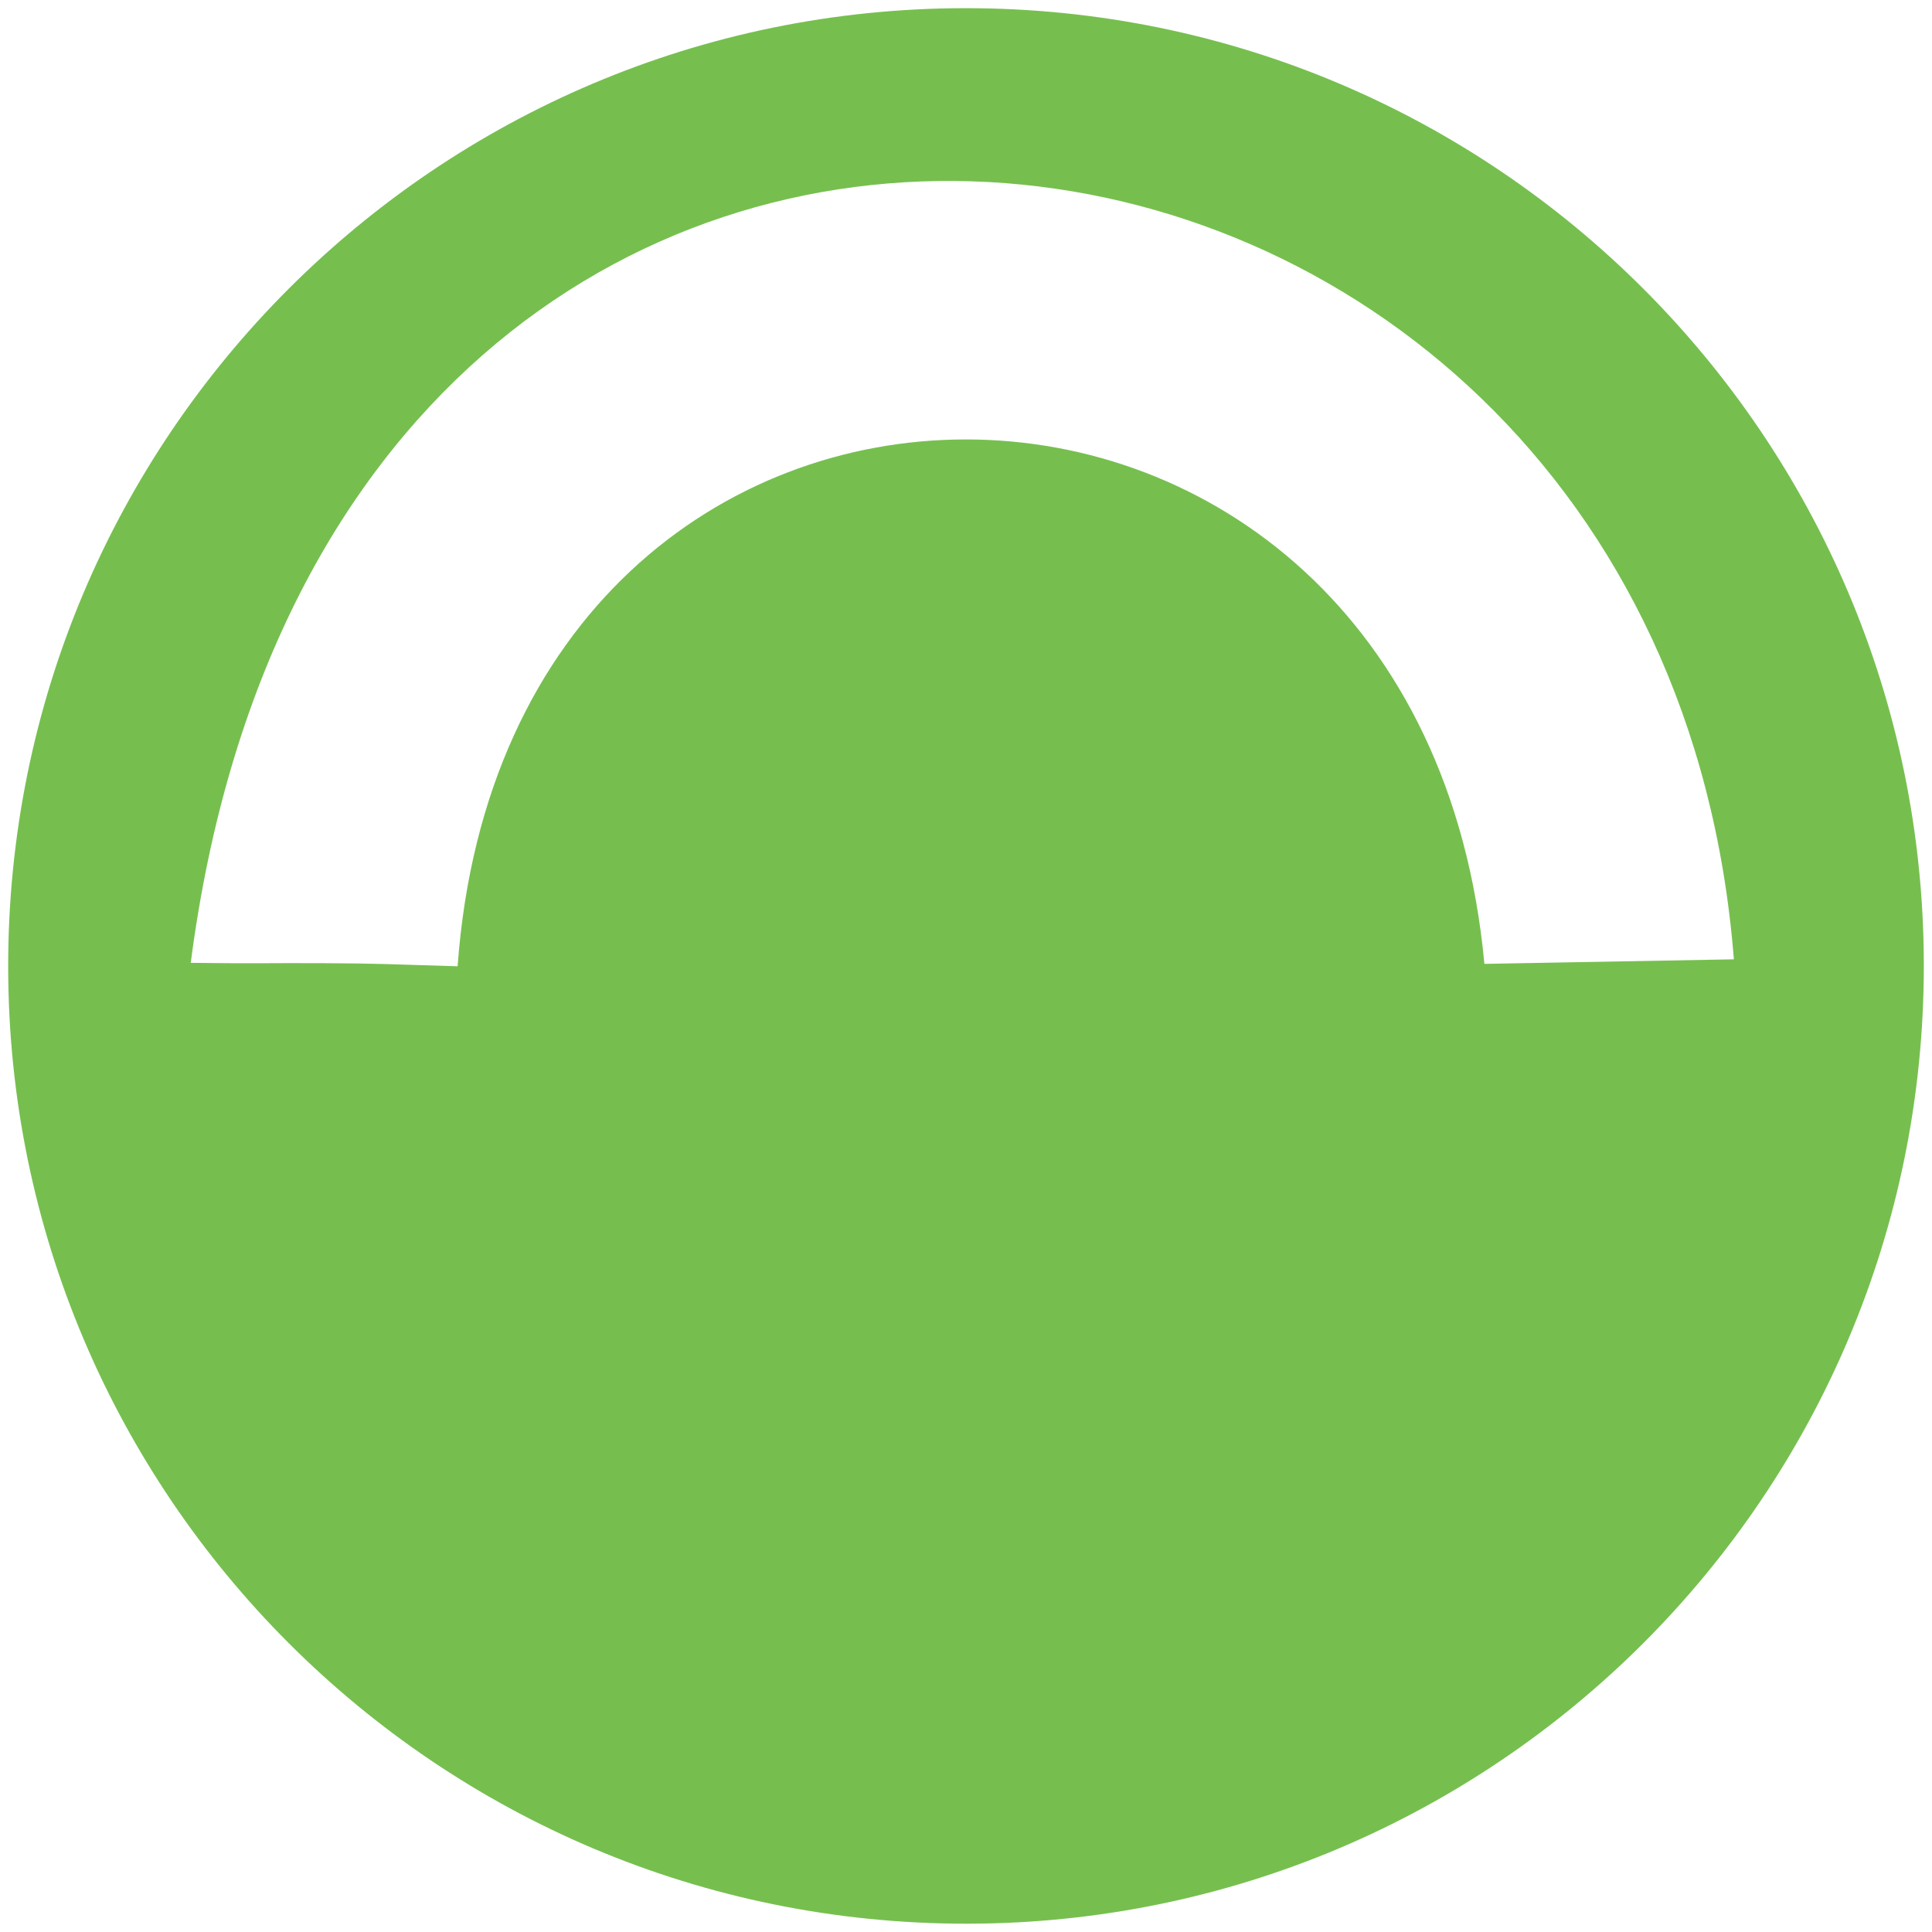
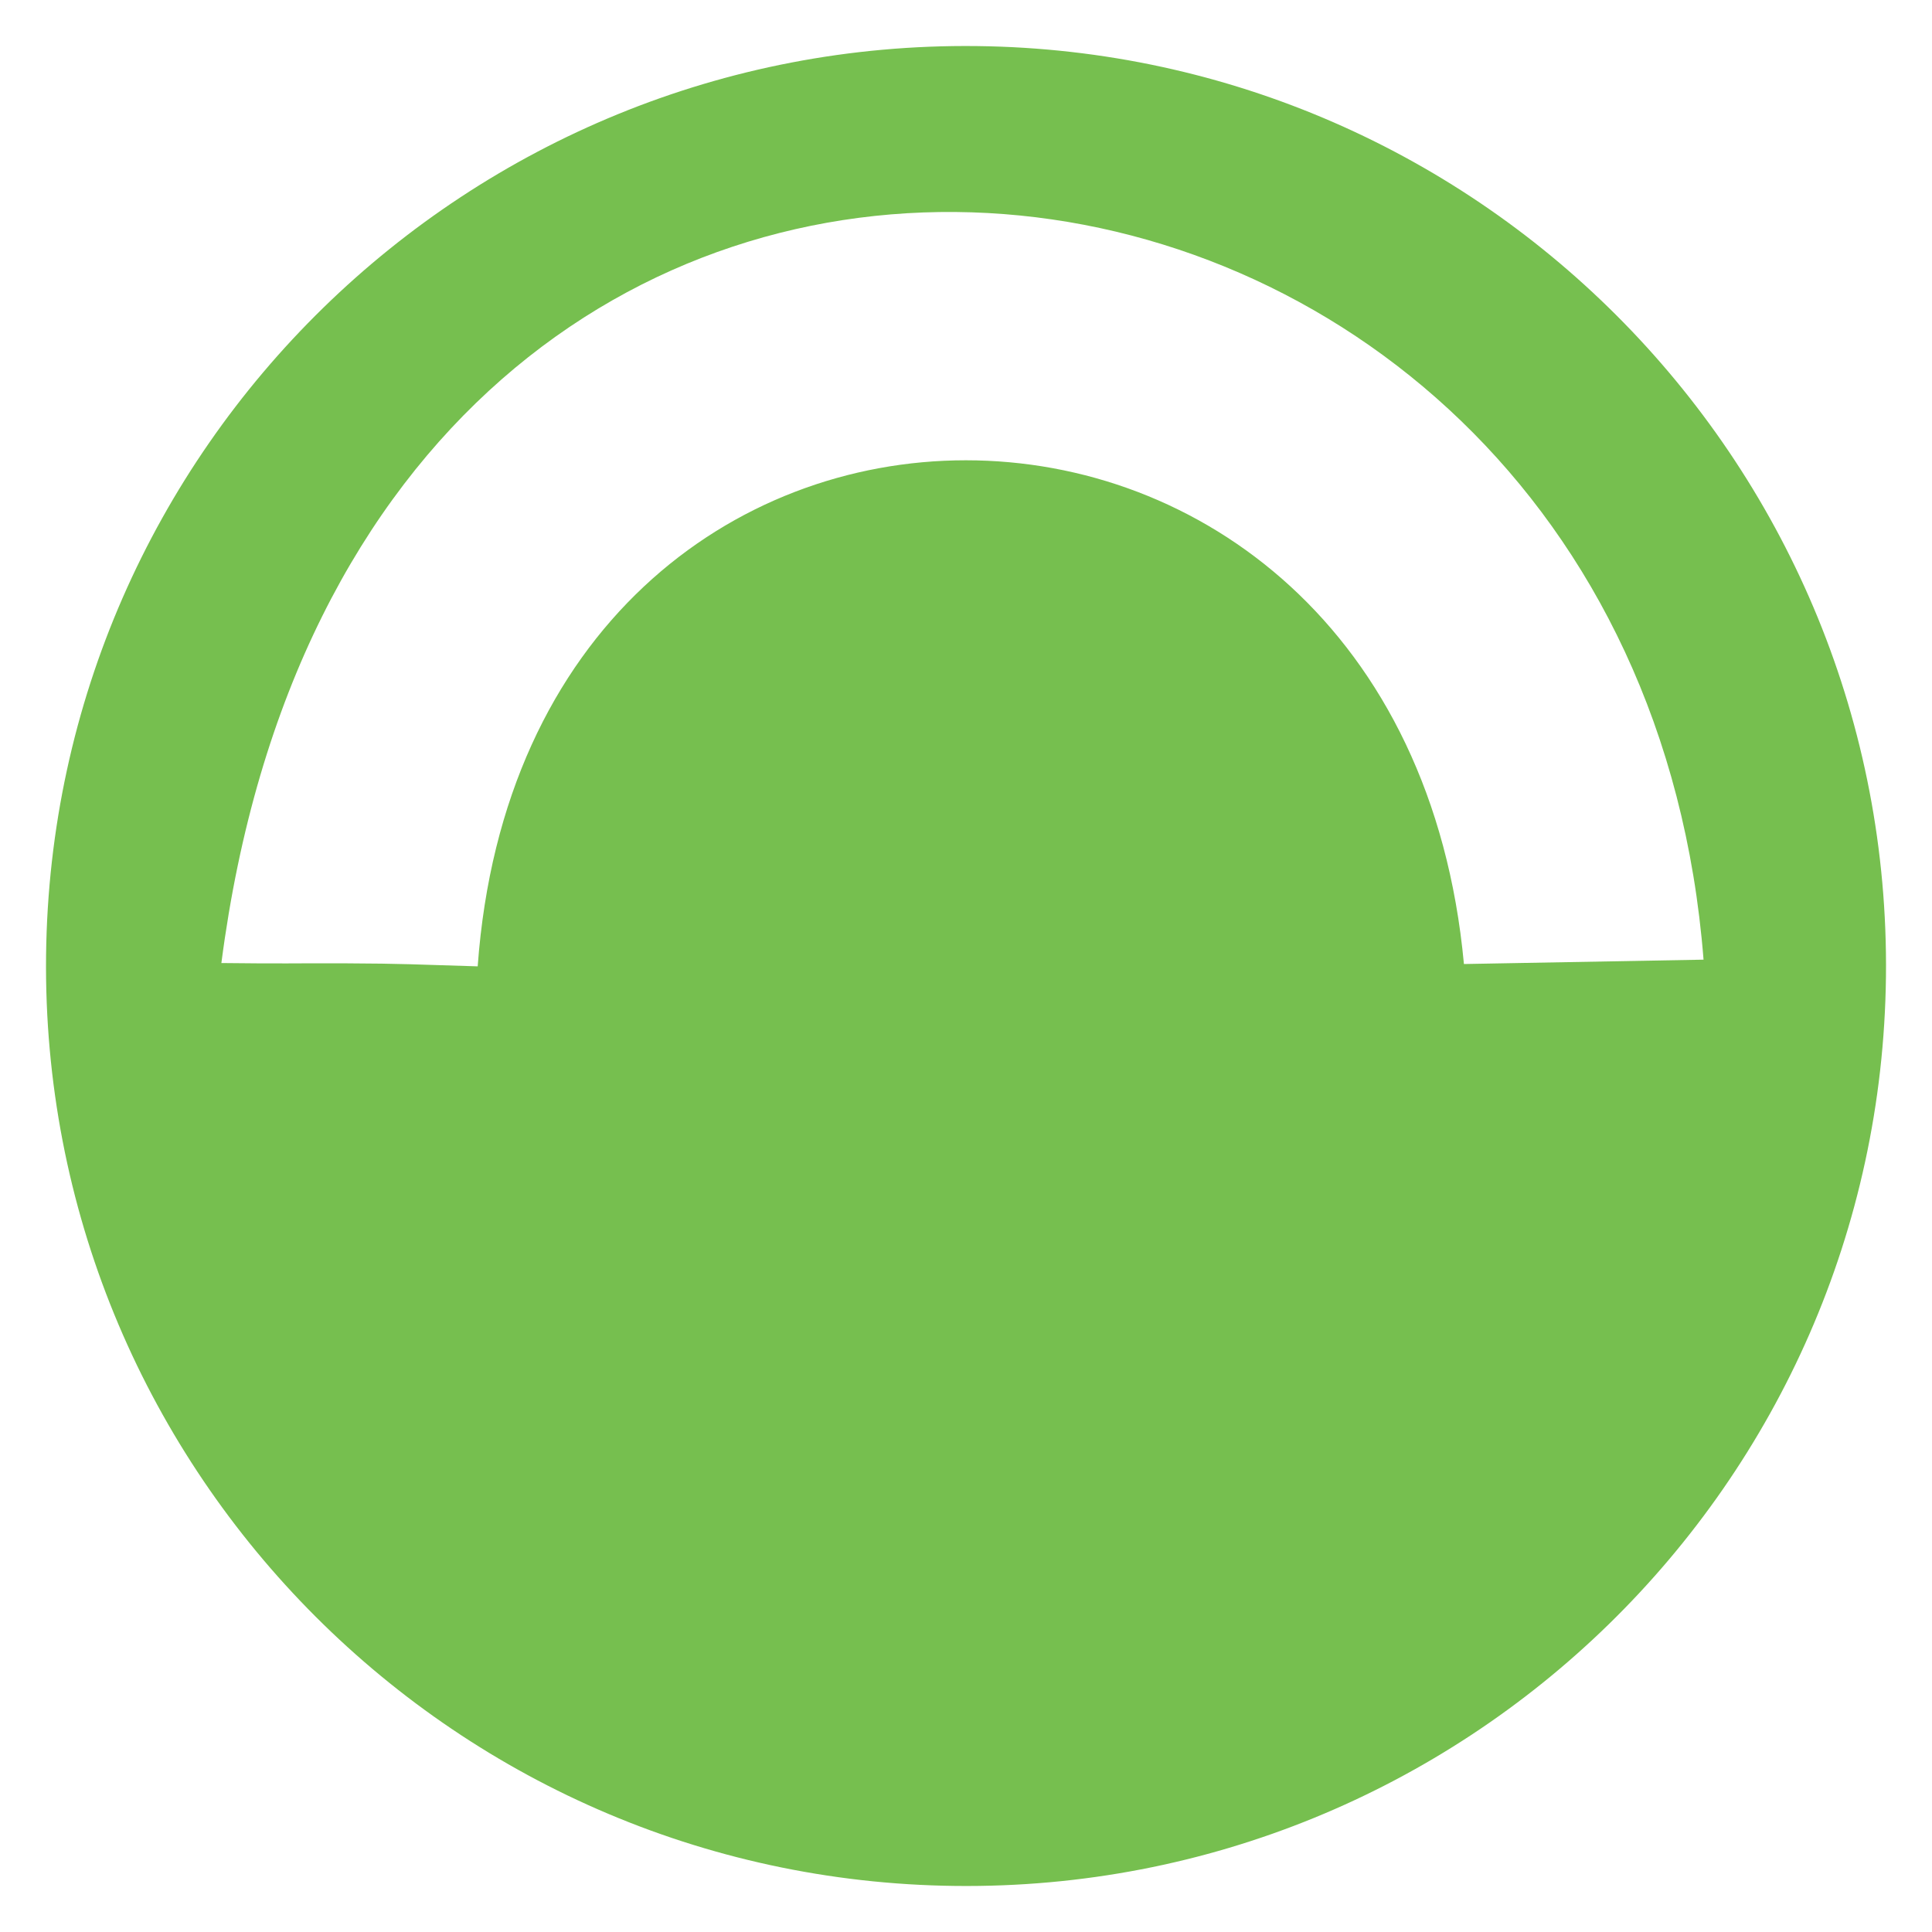
- <svg xmlns="http://www.w3.org/2000/svg" width="472.594" height="472.563" id="svg2" version="1.1">
+ <svg xmlns="http://www.w3.org/2000/svg" width="84" height="84" id="svg2" version="1.1">
  <defs id="defs4" />
-   <g id="layer1" transform="translate(-115.0783,-291.1178)">
-     <g id="g4206" transform="translate(310.6345,149.6368)">
+   <g id="layer1" transform="translate(-304.1879,-468.6608)">
+     <g id="g4206" transform="matrix(0.1807851,0,0,0.1807899,371.4802,442.3652)" style="opacity:1">
      <path transform="scale(1,-1)" d="m 759.967,-377.768 a 221.257,221.257 0 0 1 -110.629,191.614 221.257,221.257 0 0 1 -221.257,-1e-5 221.257,221.257 0 0 1 -110.629,-191.614" id="path3909-4" style="fill:#64984c;fill-opacity:1;stroke:none" />
      <path transform="translate(246.5061,-12.03645)" d="M 513.461,389.793 A 221.257,221.257 0 0 1 402.832,581.408 221.257,221.257 0 0 1 181.575,581.408 221.257,221.257 0 0 1 70.947,389.793" id="path3909" style="fill:#ececec;fill-opacity:1;stroke:none" />
    </g>
-     <path style="fill:#76bf4f;fill-opacity:1;stroke:none" d="m 354.11,293.134 c -129.384,-1.501 -235.514,102.163 -237.015,231.547 -1.501,129.384 102.195,235.483 231.578,236.984 129.384,1.501 235.483,-102.163 236.984,-231.547 1.501,-129.384 -102.163,-235.483 -231.547,-236.984 z m 185.097,232.647 c -32.468,0.602 -32.497,0.583 -61.024,1.112 -15.904,-170.858 -238.64,-171.421 -251.167,0.592 -15.765,-0.466 -19.119,-0.709 -33.422,-0.765 -14.553,-0.057 -14.551,0.131 -31.855,-0.078 35.558,-274.004 359.079,-235.023 377.467,-0.861 z" id="path3769" />
+     <path style="fill:#76bf4f;fill-opacity:1;stroke:none" d="m 346.655,470.664 c -22.089,-0.256 -40.208,17.443 -40.464,39.533 -0.256,22.09 17.447,40.205 39.536,40.461 22.089,0.256 40.202,-17.443 40.459,-39.533 0.256,-22.09 -17.442,-40.205 -39.53,-40.461 z m 31.6,39.721 c -5.543,0.103 -5.548,0.1 -10.418,0.19 -2.715,-29.171 -40.741,-29.267 -42.88,0.101 -2.691,-0.08 -3.264,-0.121 -5.706,-0.131 -2.485,-0.01 -2.484,0.022 -5.438,-0.013 6.071,-46.782 61.303,-40.127 64.442,-0.147 z" id="path3769" />
  </g>
</svg>
